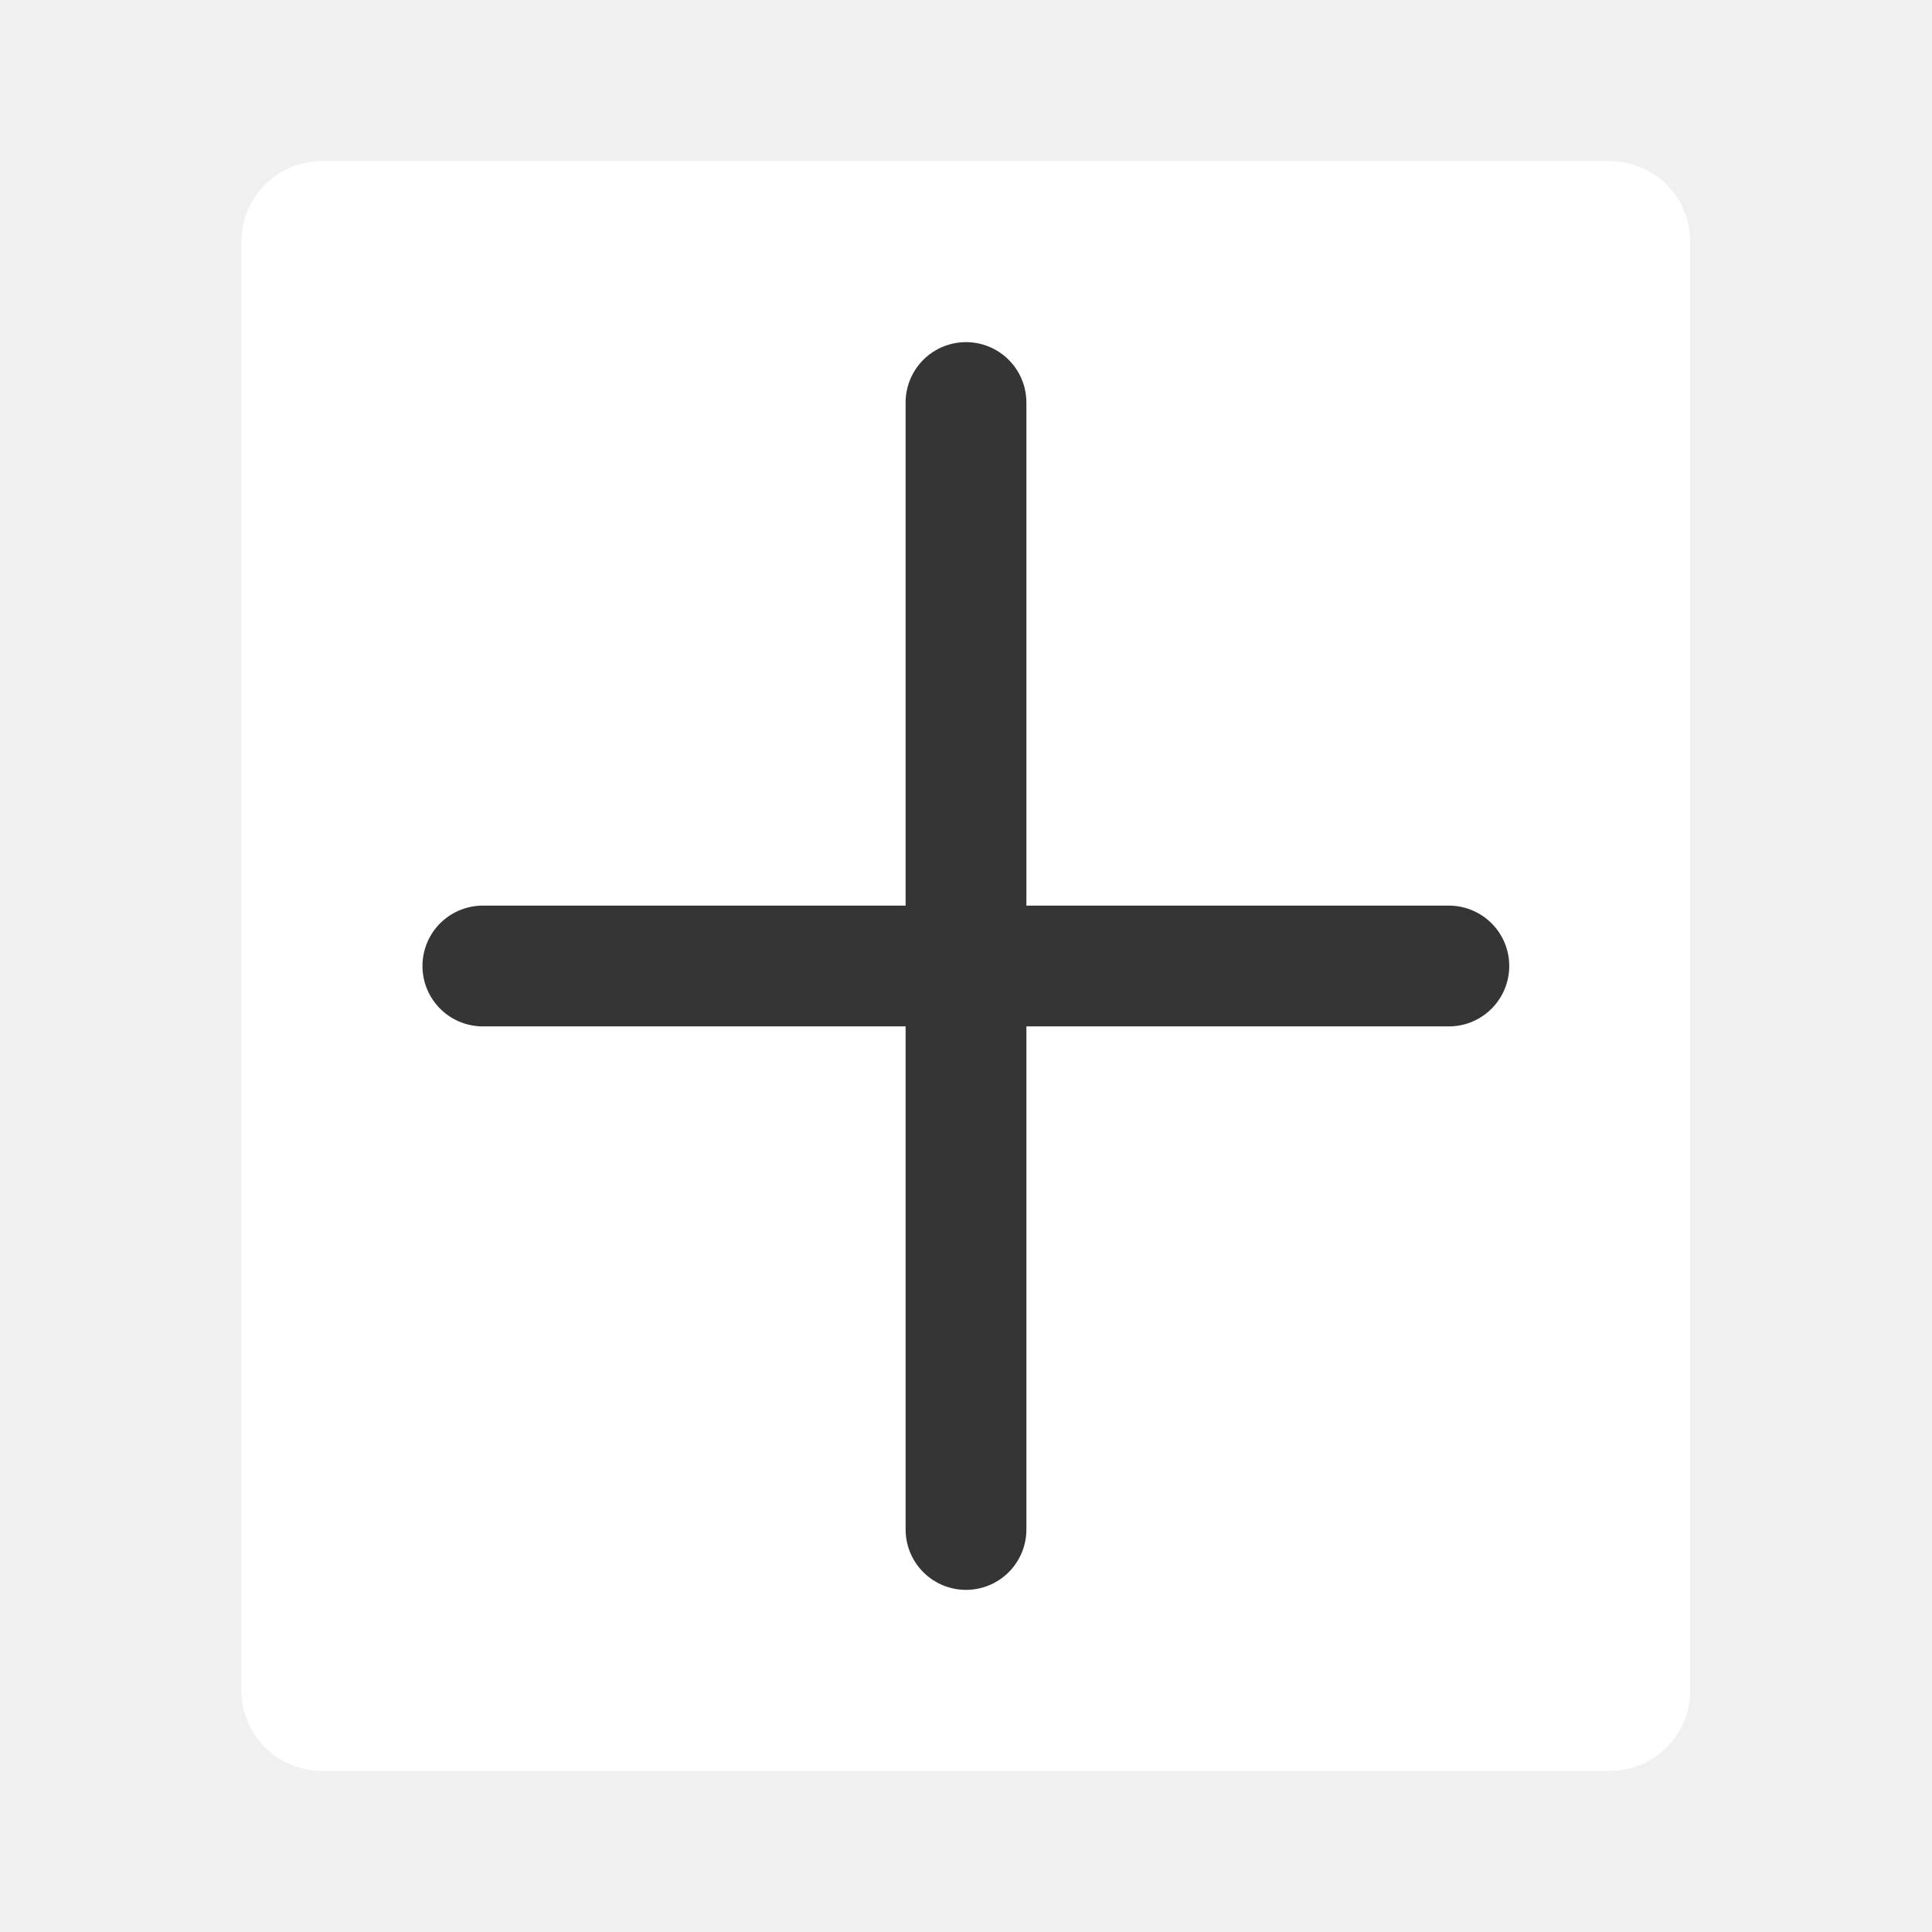
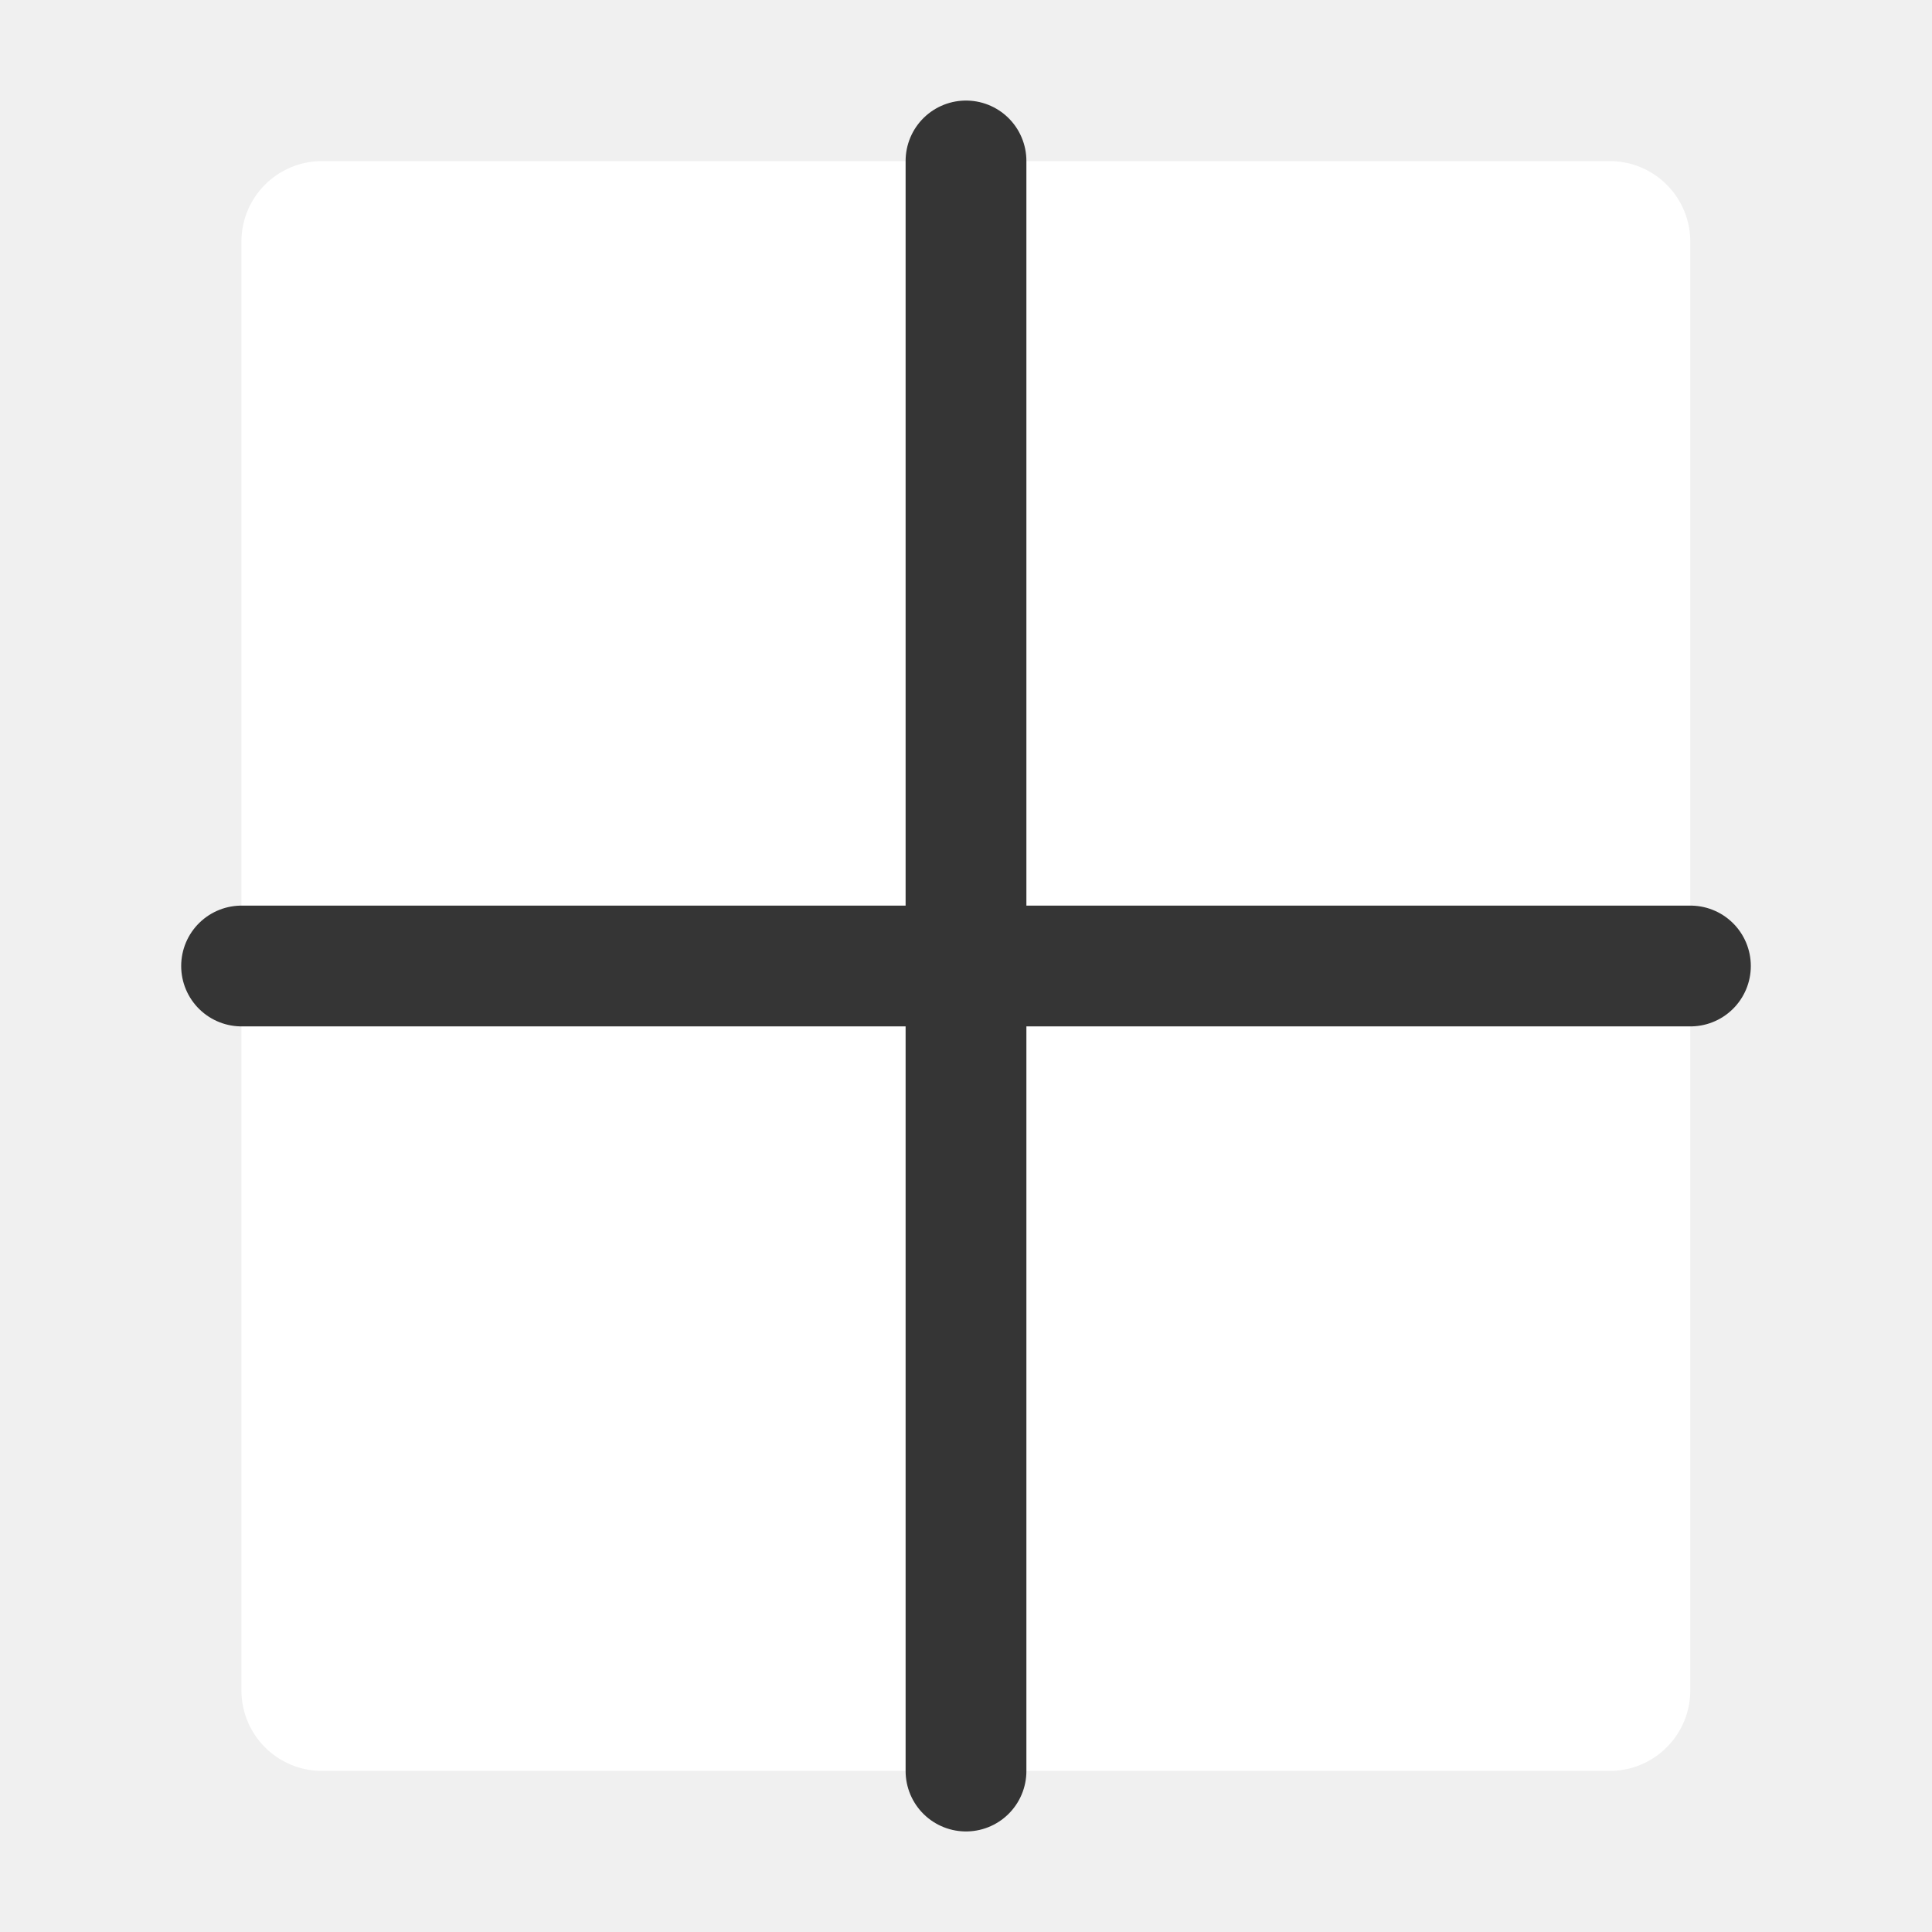
<svg xmlns="http://www.w3.org/2000/svg" width="24" height="24" viewBox="0 0 6.35 6.35" version="1.1" id="svg1">
  <defs id="defs1" />
  <g id="layer1">
    <rect style="fill:#ffffff;fill-rule:evenodd;stroke:#ffffff;stroke-width:0.529;stroke-linecap:round;stroke-linejoin:round;stroke-dasharray:none;fill-opacity:1" id="rect1" width="4.233" height="4.762" x="1.058" y="0.794" />
-     <path style="fill:#000000;stroke:#353535;stroke-width:0.397;stroke-linecap:round;stroke-dasharray:none;stroke-opacity:1" d="M 1.587,3.175 H 4.762" id="path4-3-1-5-9-2-6-8" />
-     <path style="fill:#000000;stroke:#353535;stroke-width:0.397;stroke-linecap:round;stroke-dasharray:none;stroke-opacity:1" d="m 3.175,1.323 0,3.704" id="path4-3-1-5-9-2-6-8-1" />
+     <path style="fill:#000000;stroke:#353535;stroke-width:0.397;stroke-linecap:round;stroke-dasharray:none;stroke-opacity:1" d="M 0.794,3.175 H 5.556" id="path4-3-1-5-9-2-6-8" />
+     <path style="fill:#000000;stroke:#353535;stroke-width:0.397;stroke-linecap:round;stroke-dasharray:none;stroke-opacity:1" d="m 3.175,0.529 0,5.292" id="path4-3-1-5-9-2-6-8-1" />
  </g>
</svg>
